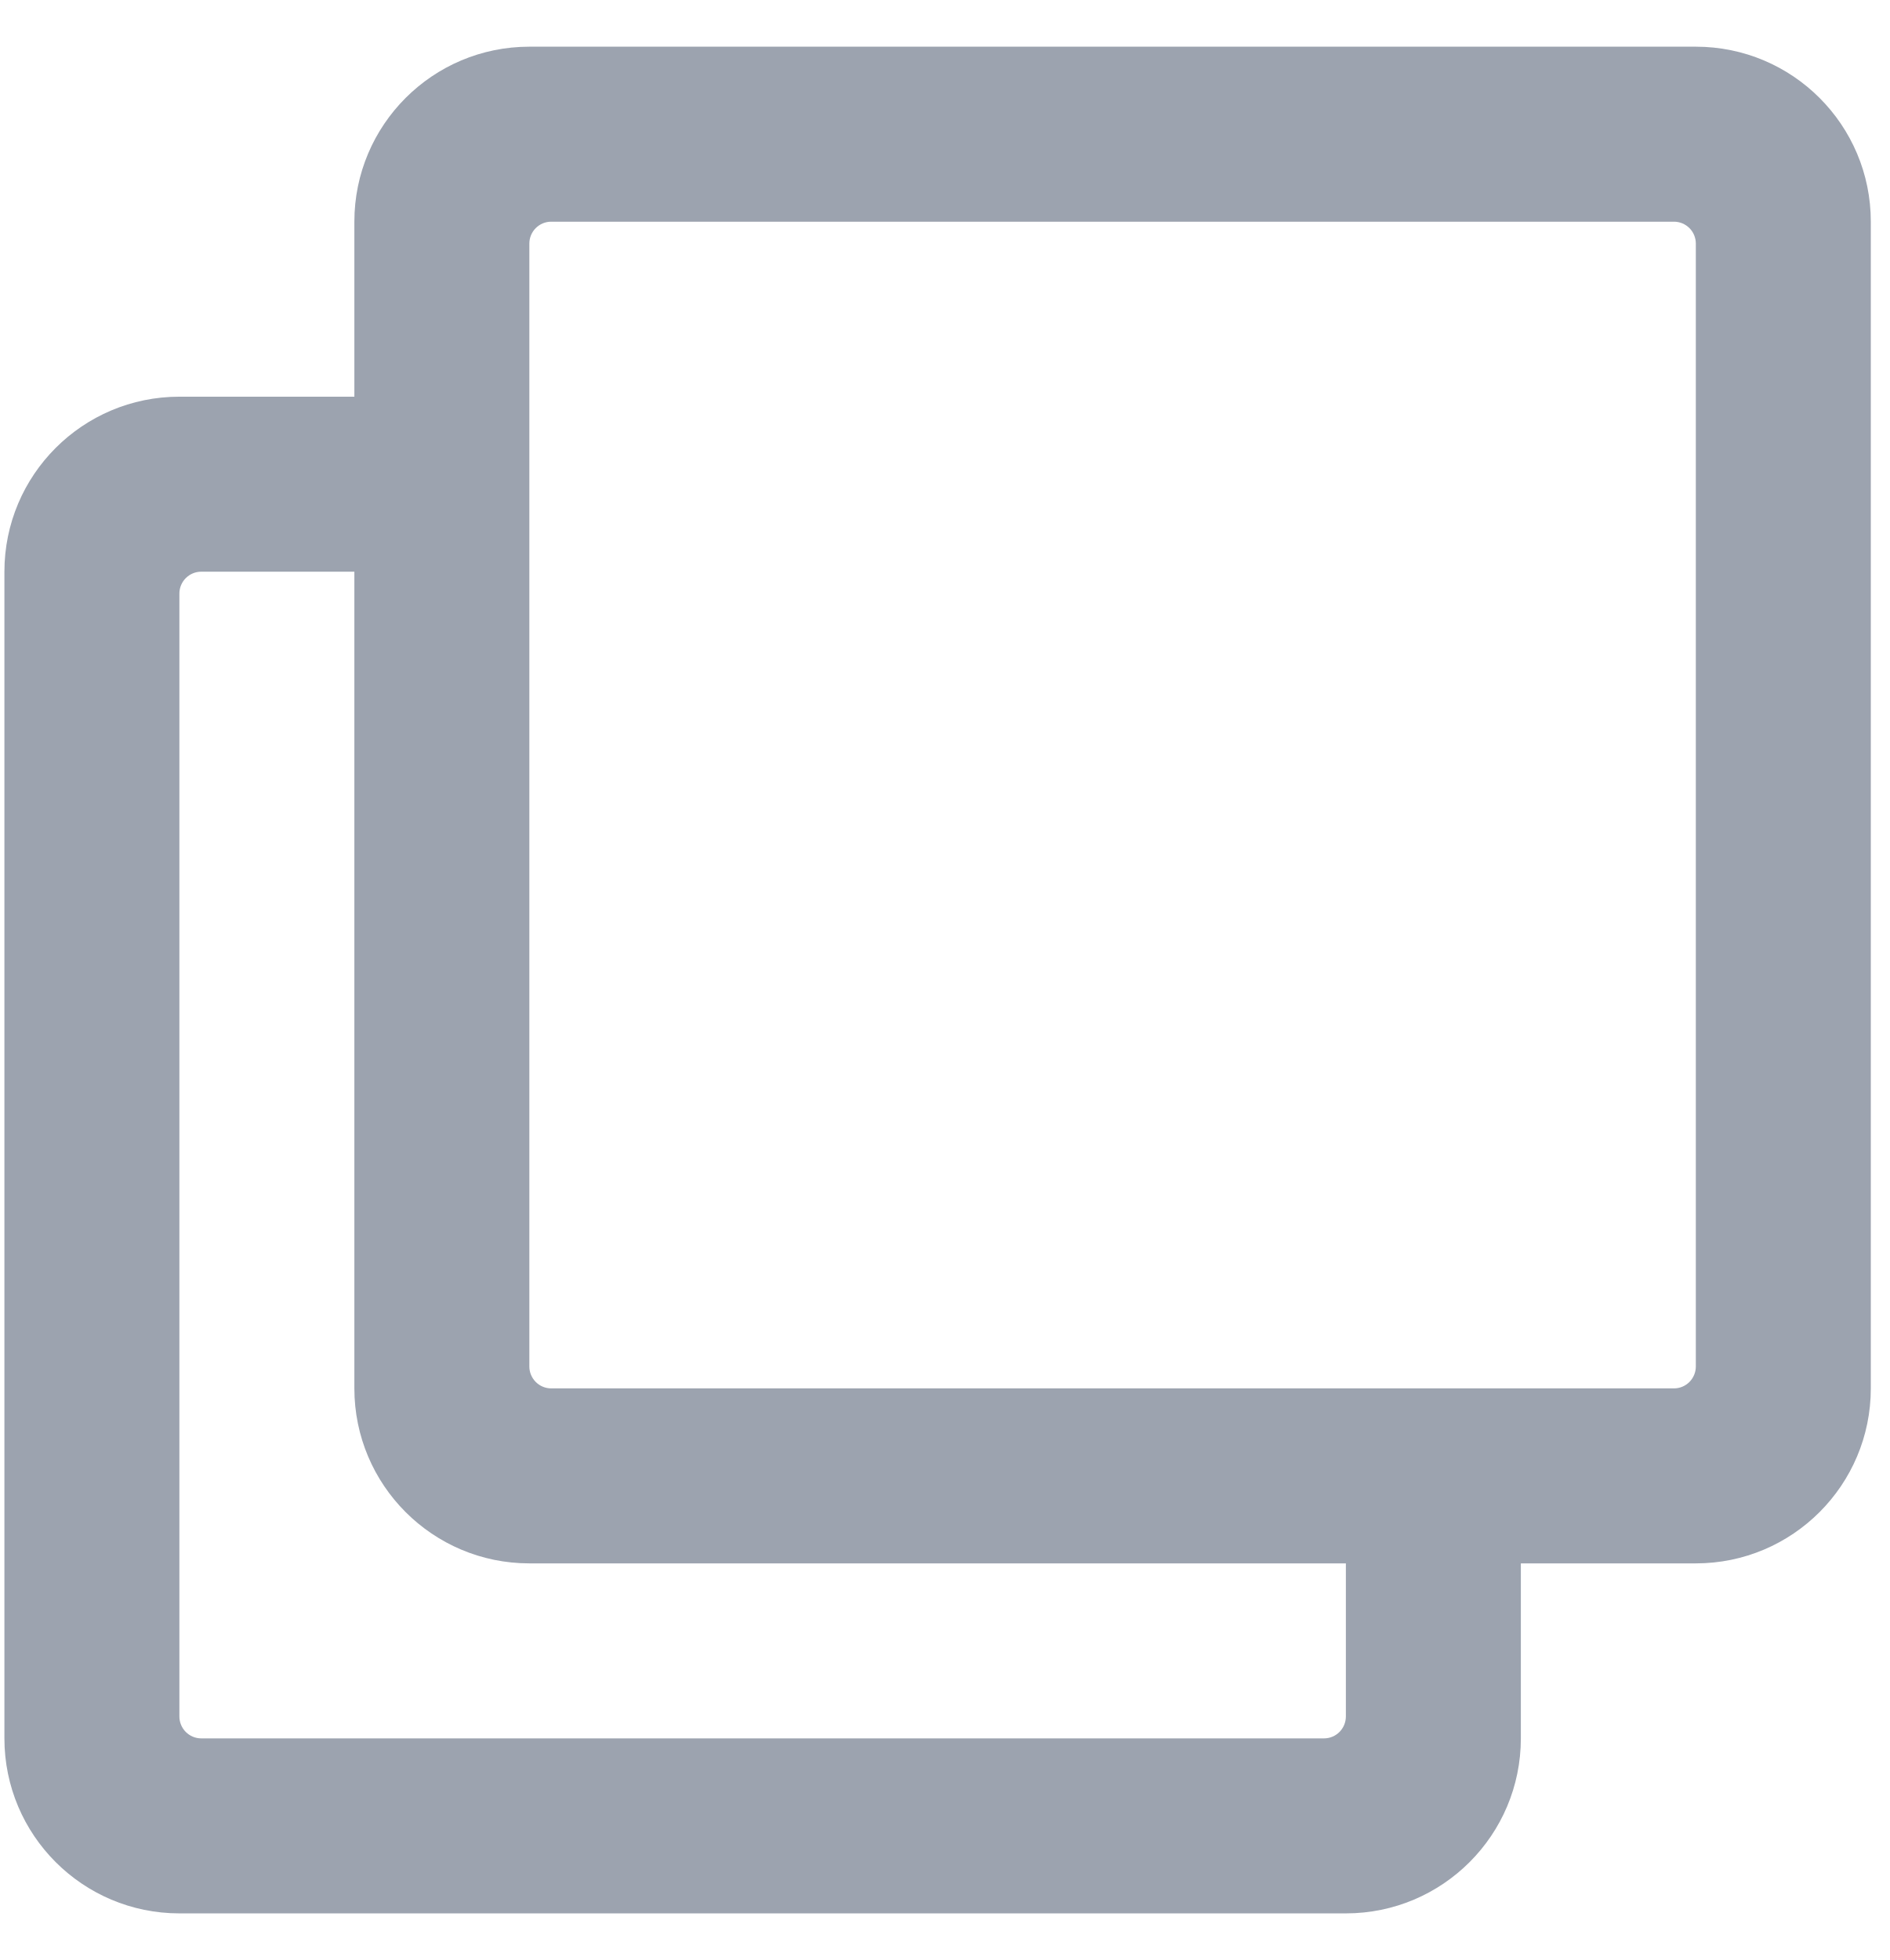
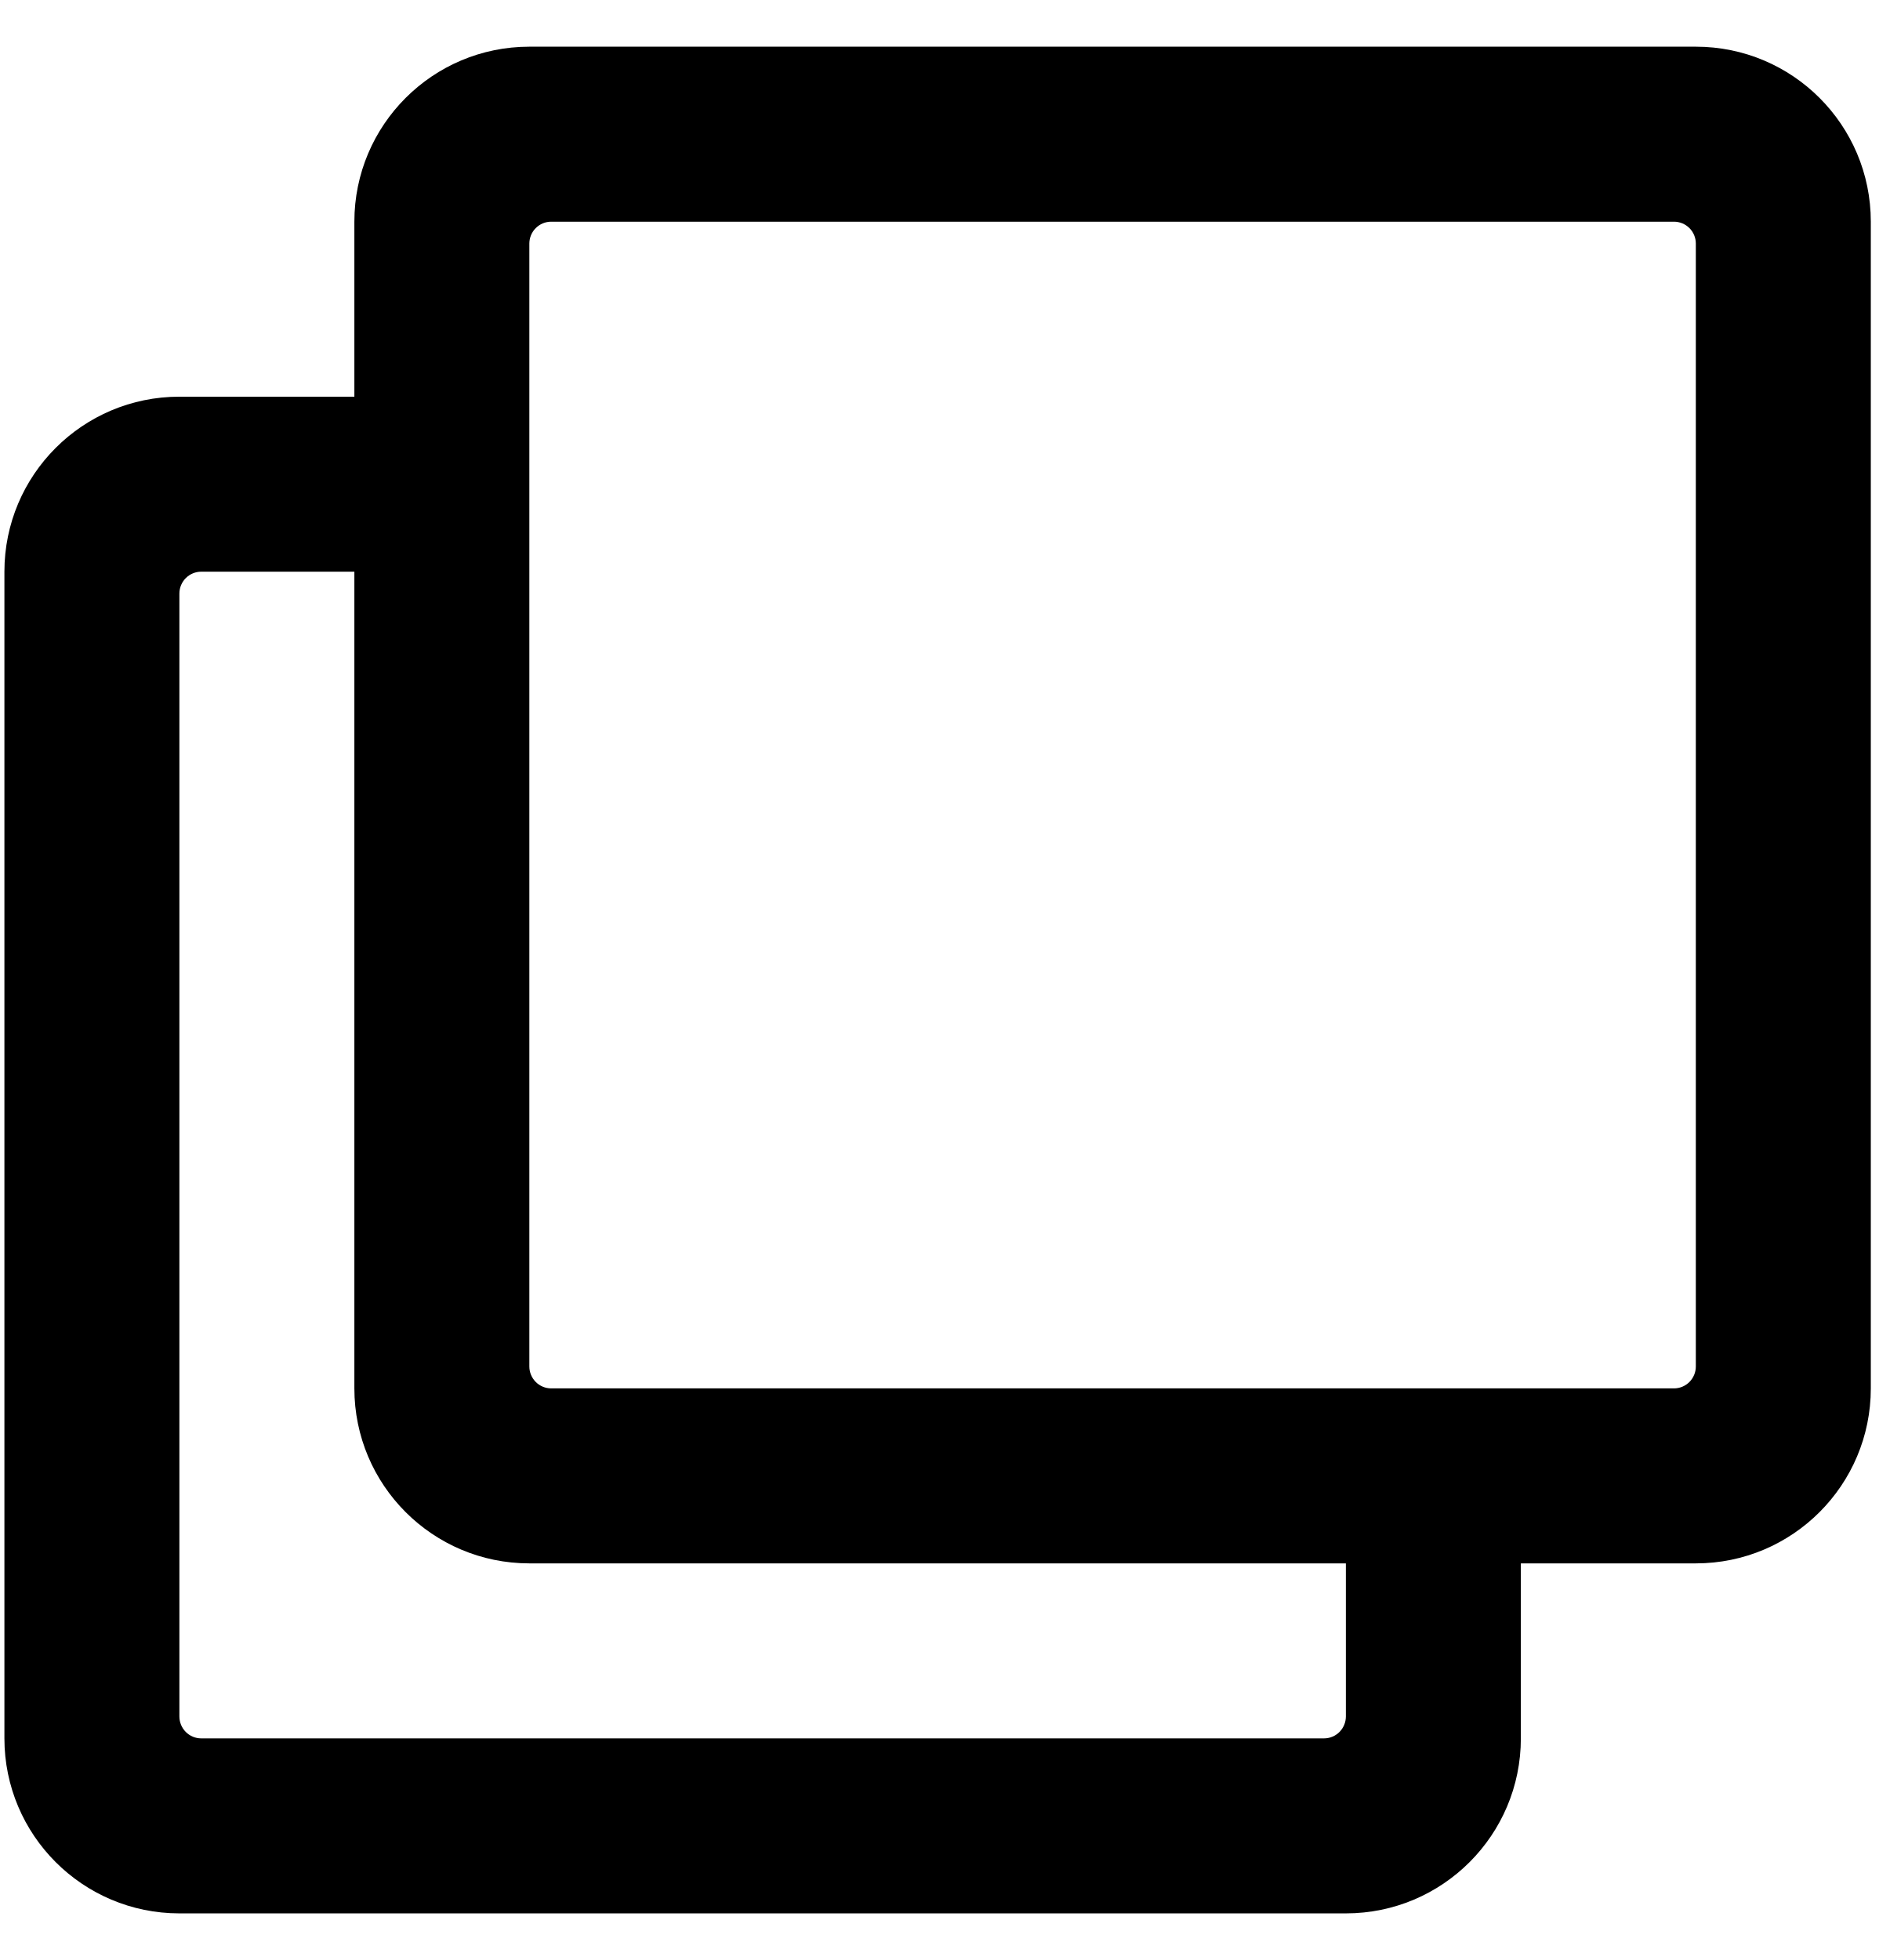
<svg xmlns="http://www.w3.org/2000/svg" width="27" height="28" viewBox="0 0 27 28" fill="none">
-   <path d="M24.229 0.667H7.563C6.182 0.667 5.063 1.786 5.063 3.167V5.667H2.563C1.182 5.667 0.063 6.786 0.063 8.167V24.834C0.063 26.214 1.182 27.334 2.563 27.334H19.229C20.61 27.334 21.729 26.214 21.729 24.834V22.334H24.229C25.61 22.334 26.729 21.214 26.729 19.834V3.167C26.729 1.786 25.61 0.667 24.229 0.667ZM18.917 24.834H2.875C2.792 24.834 2.713 24.801 2.654 24.742C2.596 24.683 2.563 24.604 2.563 24.521V8.479C2.563 8.397 2.596 8.317 2.654 8.259C2.713 8.2 2.792 8.167 2.875 8.167H5.063V19.834C5.063 21.214 6.182 22.334 7.563 22.334H19.229V24.521C19.229 24.604 19.196 24.683 19.138 24.742C19.079 24.801 19 24.834 18.917 24.834ZM23.917 19.834H7.875C7.792 19.834 7.713 19.801 7.654 19.742C7.596 19.683 7.563 19.604 7.563 19.521V3.479C7.563 3.397 7.596 3.317 7.654 3.259C7.713 3.2 7.792 3.167 7.875 3.167H23.917C24 3.167 24.079 3.2 24.138 3.259C24.196 3.317 24.229 3.397 24.229 3.479V19.521C24.229 19.604 24.196 19.683 24.138 19.742C24.079 19.801 24 19.834 23.917 19.834Z" fill="#9CA3AF" />
+   <path d="M24.229 0.667H7.563C6.182 0.667 5.063 1.786 5.063 3.167V5.667H2.563C1.182 5.667 0.063 6.786 0.063 8.167V24.834C0.063 26.214 1.182 27.334 2.563 27.334H19.229C20.61 27.334 21.729 26.214 21.729 24.834V22.334H24.229C25.61 22.334 26.729 21.214 26.729 19.834V3.167C26.729 1.786 25.61 0.667 24.229 0.667ZM18.917 24.834H2.875C2.792 24.834 2.713 24.801 2.654 24.742C2.596 24.683 2.563 24.604 2.563 24.521V8.479C2.563 8.397 2.596 8.317 2.654 8.259C2.713 8.2 2.792 8.167 2.875 8.167H5.063V19.834C5.063 21.214 6.182 22.334 7.563 22.334H19.229V24.521C19.229 24.604 19.196 24.683 19.138 24.742C19.079 24.801 19 24.834 18.917 24.834ZM23.917 19.834H7.875C7.792 19.834 7.713 19.801 7.654 19.742C7.596 19.683 7.563 19.604 7.563 19.521V3.479C7.563 3.397 7.596 3.317 7.654 3.259C7.713 3.2 7.792 3.167 7.875 3.167H23.917C24 3.167 24.079 3.2 24.138 3.259C24.196 3.317 24.229 3.397 24.229 3.479V19.521C24.229 19.604 24.196 19.683 24.138 19.742C24.079 19.801 24 19.834 23.917 19.834Z" fill="currentColor" />
</svg>
